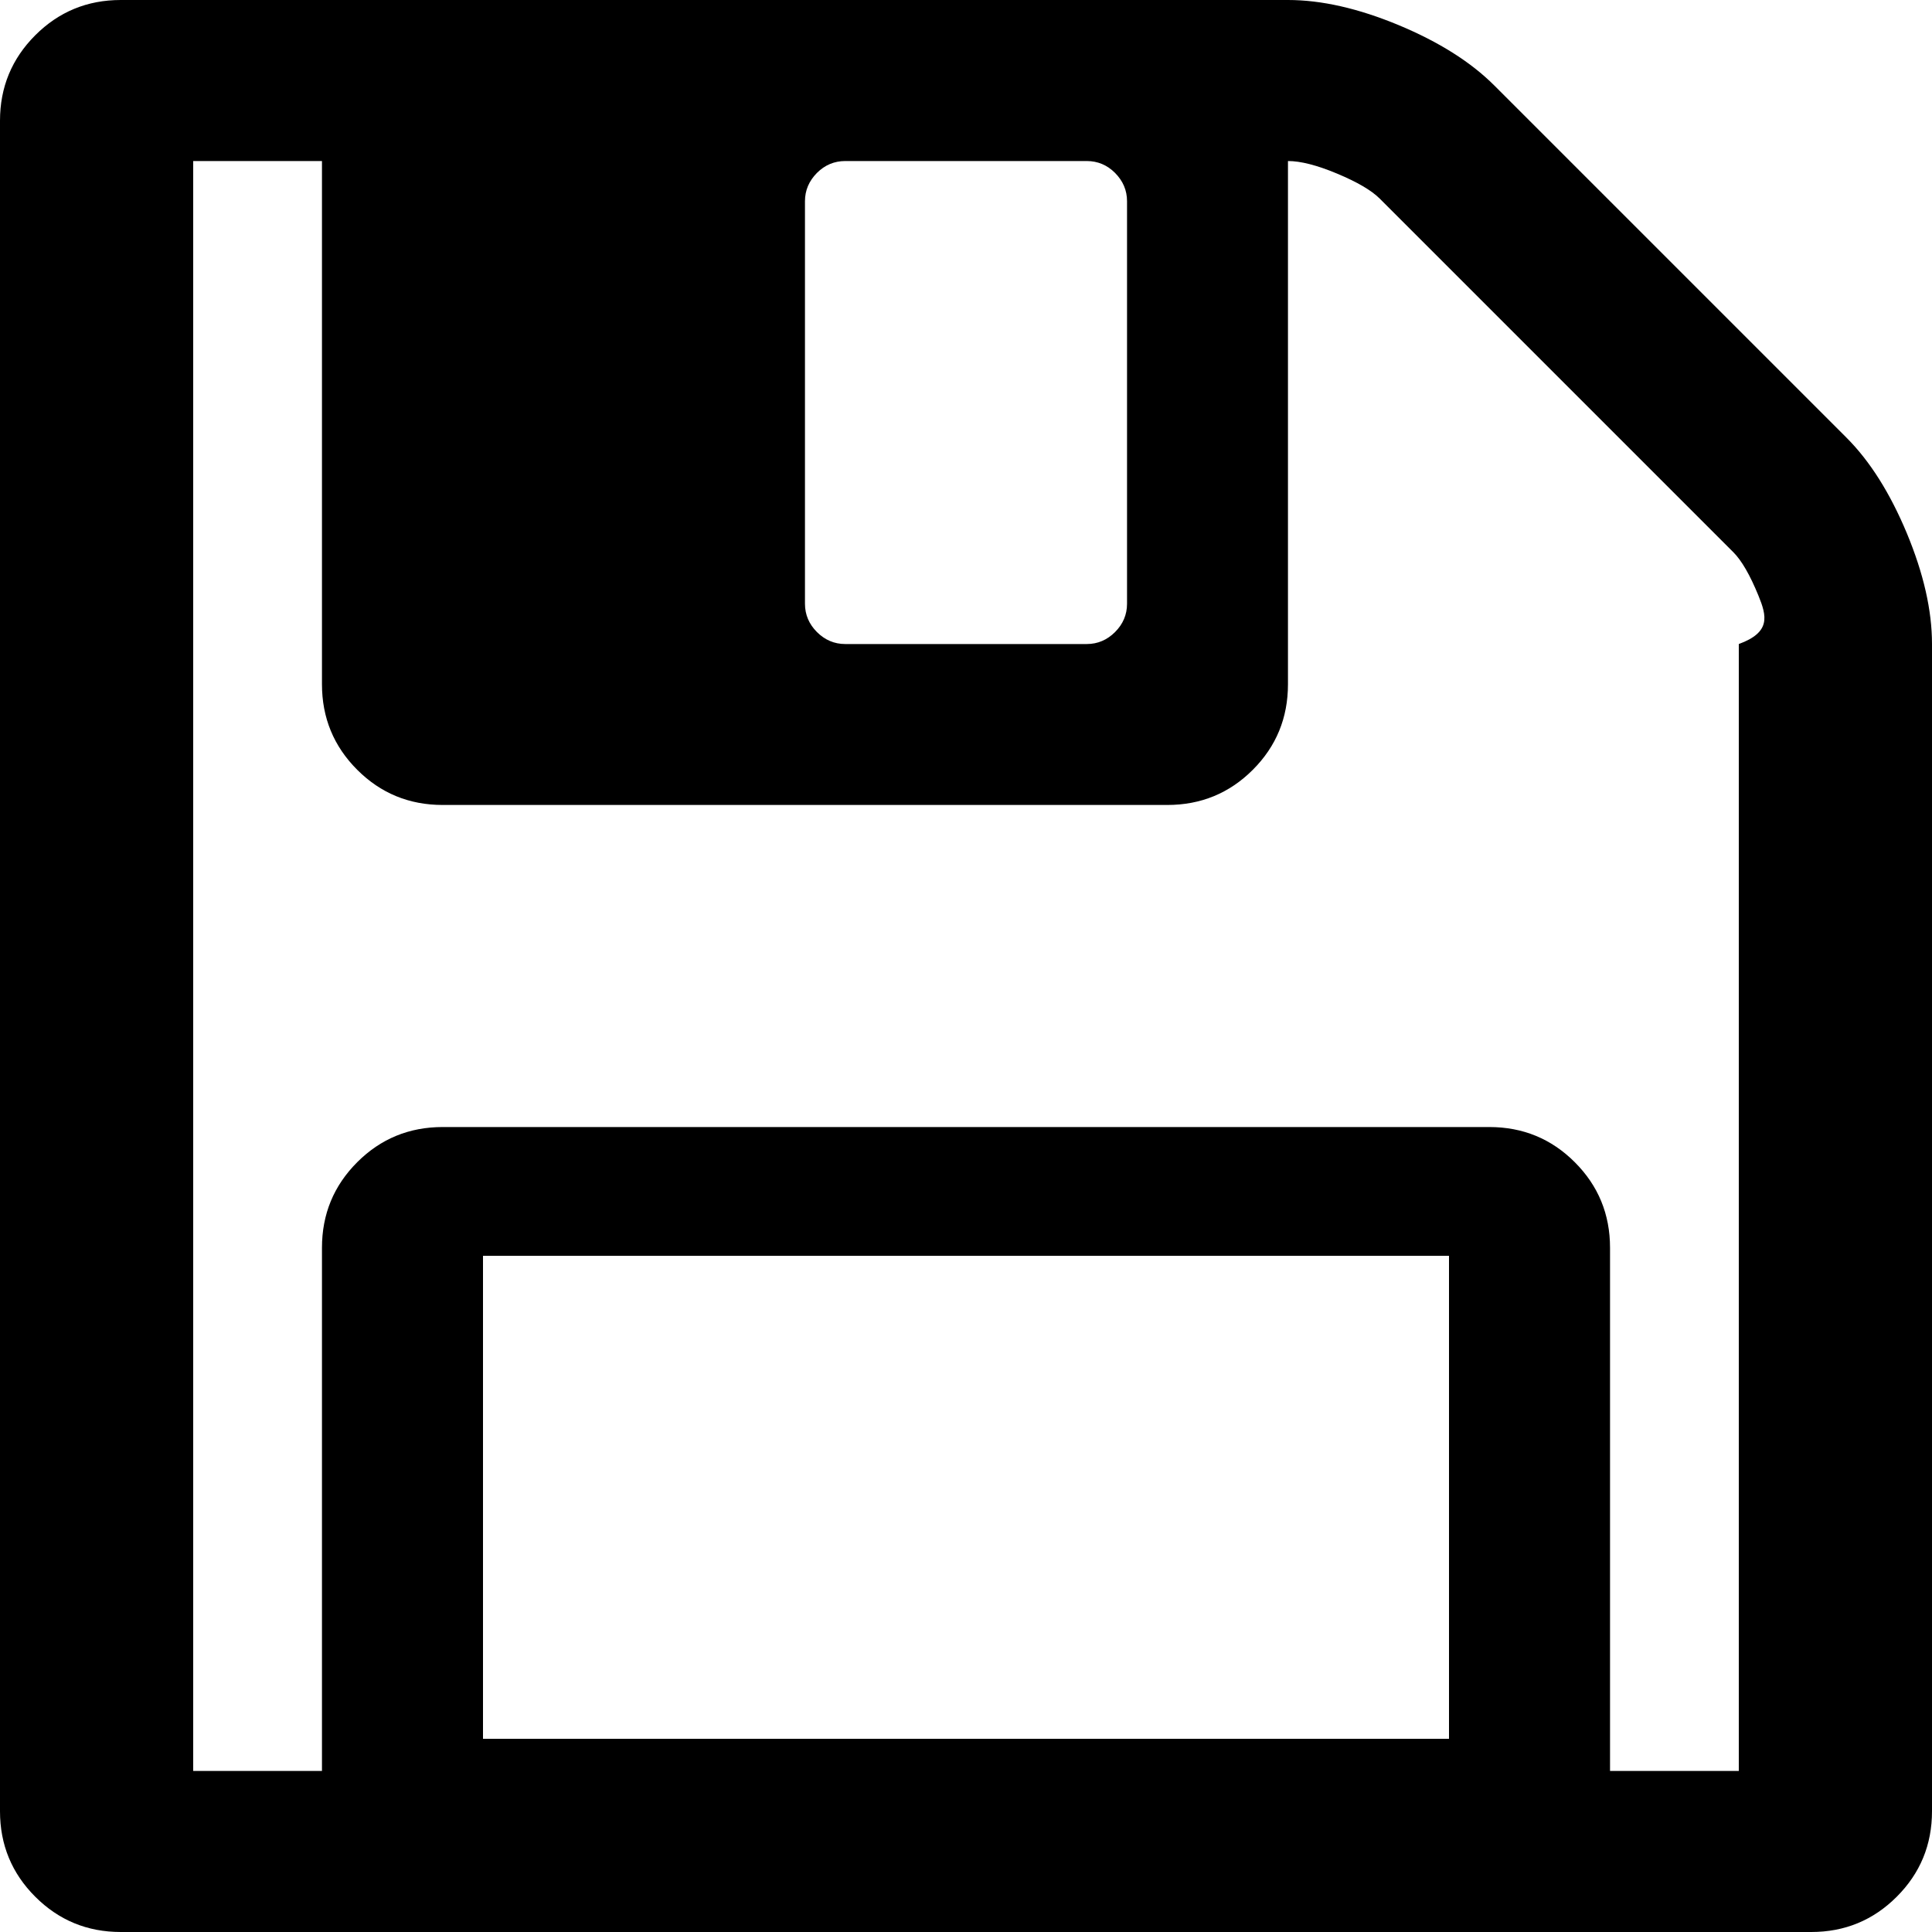
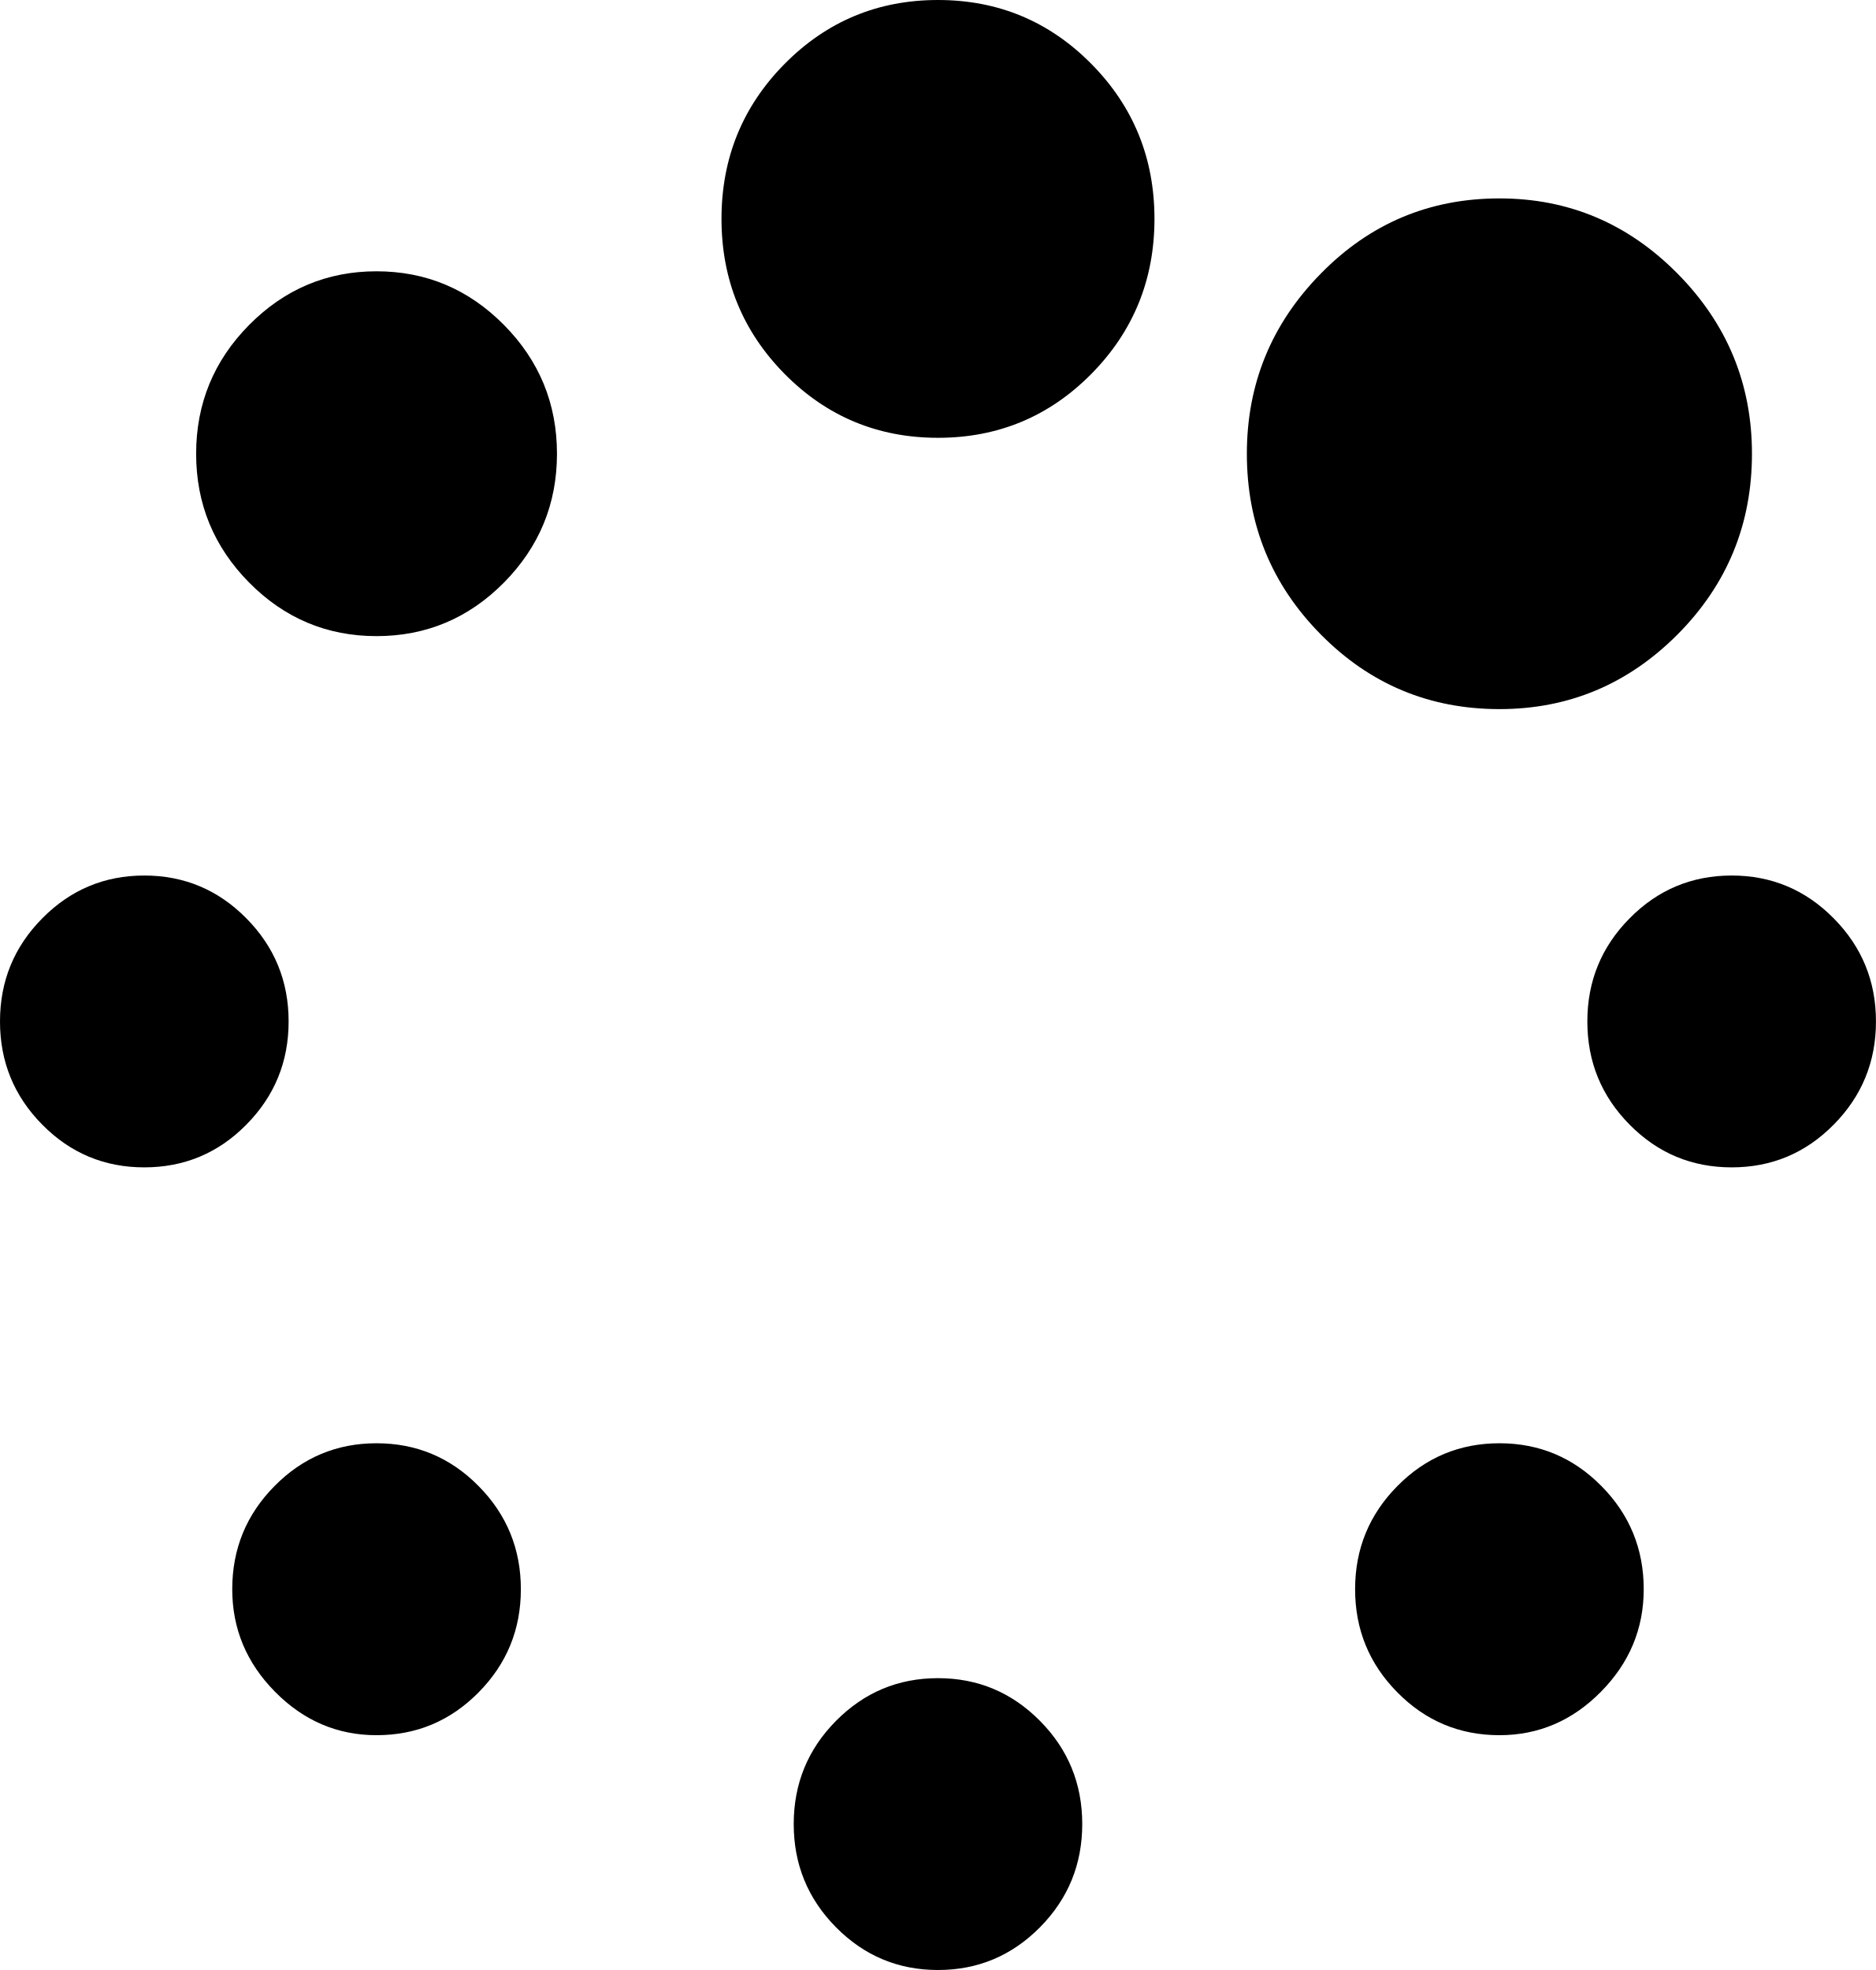
- <svg xmlns="http://www.w3.org/2000/svg" version="1.1" width="20px" height="20px">
-   <g transform="matrix(1 0 0 1 -466 -128 )">
-     <path d="M 5 13  L 5 18  L 15 18  L 15 13  L 5 13  Z M 16.667 12.917  L 16.667 18.333  L 18 18.333  L 18 6.667  C 18.333 6.545  18.29 6.378  18.203 6.165  C 18.116 5.953  18.03 5.803  17.943 5.716  L 14.284 2.057  C 14.197 1.97  14.049 1.884  13.841 1.797  C 13.633 1.71  13.464 1.667  13.333 1.667  L 13.333 7.083  C 13.333 7.431  13.212 7.726  12.969 7.969  C 12.726 8.212  12.431 8.333  12.083 8.333  L 4.583 8.333  C 4.236 8.333  3.941 8.212  3.698 7.969  C 3.455 7.726  3.333 7.431  3.333 7.083  L 3.333 1.667  L 2 1.667  L 2 18.333  L 3.333 18.333  L 3.333 12.917  C 3.333 12.569  3.455 12.274  3.698 12.031  C 3.941 11.788  4.236 11.667  4.583 11.667  L 15.417 11.667  C 15.764 11.667  16.059 11.788  16.302 12.031  C 16.545 12.274  16.667 12.569  16.667 12.917  Z M 11.543 6.543  C 11.625 6.461  11.667 6.363  11.667 6.25  L 11.667 2.083  C 11.667 1.97  11.625 1.873  11.543 1.79  C 11.461 1.708  11.363 1.667  11.25 1.667  L 8.75 1.667  C 8.637 1.667  8.539 1.708  8.457 1.79  C 8.375 1.873  8.333 1.97  8.333 2.083  L 8.333 6.25  C 8.333 6.363  8.375 6.461  8.457 6.543  C 8.539 6.625  8.637 6.667  8.75 6.667  L 11.25 6.667  C 11.363 6.667  11.461 6.625  11.543 6.543  Z M 19.74 5.521  C 19.913 5.938  20 6.319  20 6.667  L 20 18.75  C 20 19.097  19.878 19.392  19.635 19.635  C 19.392 19.878  19.097 20  18.75 20  L 1.25 20  C 0.903 20  0.608 19.878  0.365 19.635  C 0.122 19.392  0 19.097  0 18.75  L 0 1.25  C 0 0.903  0.122 0.608  0.365 0.365  C 0.608 0.122  0.903 0  1.25 0  L 13.333 0  C 13.681 0  14.062 0.087  14.479 0.26  C 14.896 0.434  15.226 0.642  15.469 0.885  L 19.115 4.531  C 19.358 4.774  19.566 5.104  19.74 5.521  Z " fill-rule="nonzero" fill="#000000" stroke="none" transform="matrix(1 0 0 1 466 128 )" />
+ <svg xmlns="http://www.w3.org/2000/svg" version="1.1" width="20px" height="21px">
+   <g transform="matrix(1 0 0 1 -391 -128 )">
+     <path d="M 5.102 15.841  C 5.403 16.145  5.553 16.512  5.553 16.941  C 5.553 17.37  5.403 17.737  5.102 18.041  C 4.802 18.345  4.439 18.497  4.014 18.497  C 3.598 18.497  3.237 18.343  2.933 18.035  C 2.628 17.727  2.476 17.362  2.476 16.941  C 2.476 16.512  2.626 16.145  2.927 15.841  C 3.227 15.537  3.59 15.385  4.014 15.385  C 4.439 15.385  4.802 15.537  5.102 15.841  Z M 11.088 18.345  C 11.388 18.648  11.538 19.015  11.538 19.444  C 11.538 19.874  11.388 20.24  11.088 20.544  C 10.787 20.848  10.425 21  10 21  C 9.575 21  9.213 20.848  8.912 20.544  C 8.612 20.24  8.462 19.874  8.462 19.444  C 8.462 19.015  8.612 18.648  8.912 18.345  C 9.213 18.041  9.575 17.889  10 17.889  C 10.425 17.889  10.787 18.041  11.088 18.345  Z M 2.626 9.789  C 2.927 10.093  3.077 10.459  3.077 10.889  C 3.077 11.318  2.927 11.685  2.626 11.989  C 2.326 12.293  1.963 12.444  1.538 12.444  C 1.114 12.444  0.751 12.293  0.451 11.989  C 0.15 11.685  0 11.318  0 10.889  C 0 10.459  0.15 10.093  0.451 9.789  C 0.751 9.485  1.114 9.333  1.538 9.333  C 1.963 9.333  2.326 9.485  2.626 9.789  Z M 17.073 15.841  C 17.374 16.145  17.524 16.512  17.524 16.941  C 17.524 17.362  17.372 17.727  17.067 18.035  C 16.763 18.343  16.402 18.497  15.986 18.497  C 15.561 18.497  15.198 18.345  14.898 18.041  C 14.597 17.737  14.447 17.37  14.447 16.941  C 14.447 16.512  14.597 16.145  14.898 15.841  C 15.198 15.537  15.561 15.385  15.986 15.385  C 16.41 15.385  16.773 15.537  17.073 15.841  Z M 5.373 3.464  C 5.749 3.844  5.938 4.302  5.938 4.837  C 5.938 5.372  5.749 5.829  5.373 6.21  C 4.996 6.591  4.543 6.781  4.014 6.781  C 3.486 6.781  3.033 6.591  2.656 6.21  C 2.28 5.829  2.091 5.372  2.091 4.837  C 2.091 4.302  2.28 3.844  2.656 3.464  C 3.033 3.083  3.486 2.892  4.014 2.892  C 4.543 2.892  4.996 3.083  5.373 3.464  Z M 19.549 9.789  C 19.85 10.093  20 10.459  20 10.889  C 20 11.318  19.85 11.685  19.549 11.989  C 19.249 12.293  18.886 12.444  18.462 12.444  C 18.037 12.444  17.674 12.293  17.374 11.989  C 17.073 11.685  16.923 11.318  16.923 10.889  C 16.923 10.459  17.073 10.093  17.374 9.789  C 17.674 9.485  18.037 9.333  18.462 9.333  C 18.886 9.333  19.249 9.485  19.549 9.789  Z M 11.635 0.681  C 12.083 1.134  12.308 1.685  12.308 2.333  C 12.308 2.981  12.083 3.532  11.635 3.986  C 11.186 4.44  10.641 4.667  10 4.667  C 9.359 4.667  8.814 4.44  8.365 3.986  C 7.917 3.532  7.692 2.981  7.692 2.333  C 7.692 1.685  7.917 1.134  8.365 0.681  C 8.814 0.227  9.359 0  10 0  C 10.641 0  11.186 0.227  11.635 0.681  Z M 17.885 2.917  C 18.413 3.451  18.678 4.091  18.678 4.837  C 18.678 5.59  18.413 6.232  17.885 6.763  C 17.356 7.294  16.723 7.559  15.986 7.559  C 15.24 7.559  14.605 7.294  14.081 6.763  C 13.556 6.232  13.293 5.59  13.293 4.837  C 13.293 4.091  13.556 3.451  14.081 2.917  C 14.605 2.382  15.24 2.115  15.986 2.115  C 16.723 2.115  17.356 2.382  17.885 2.917  Z " fill-rule="nonzero" fill="#000000" stroke="none" transform="matrix(1 0 0 1 391 128 )" />
  </g>
</svg>
